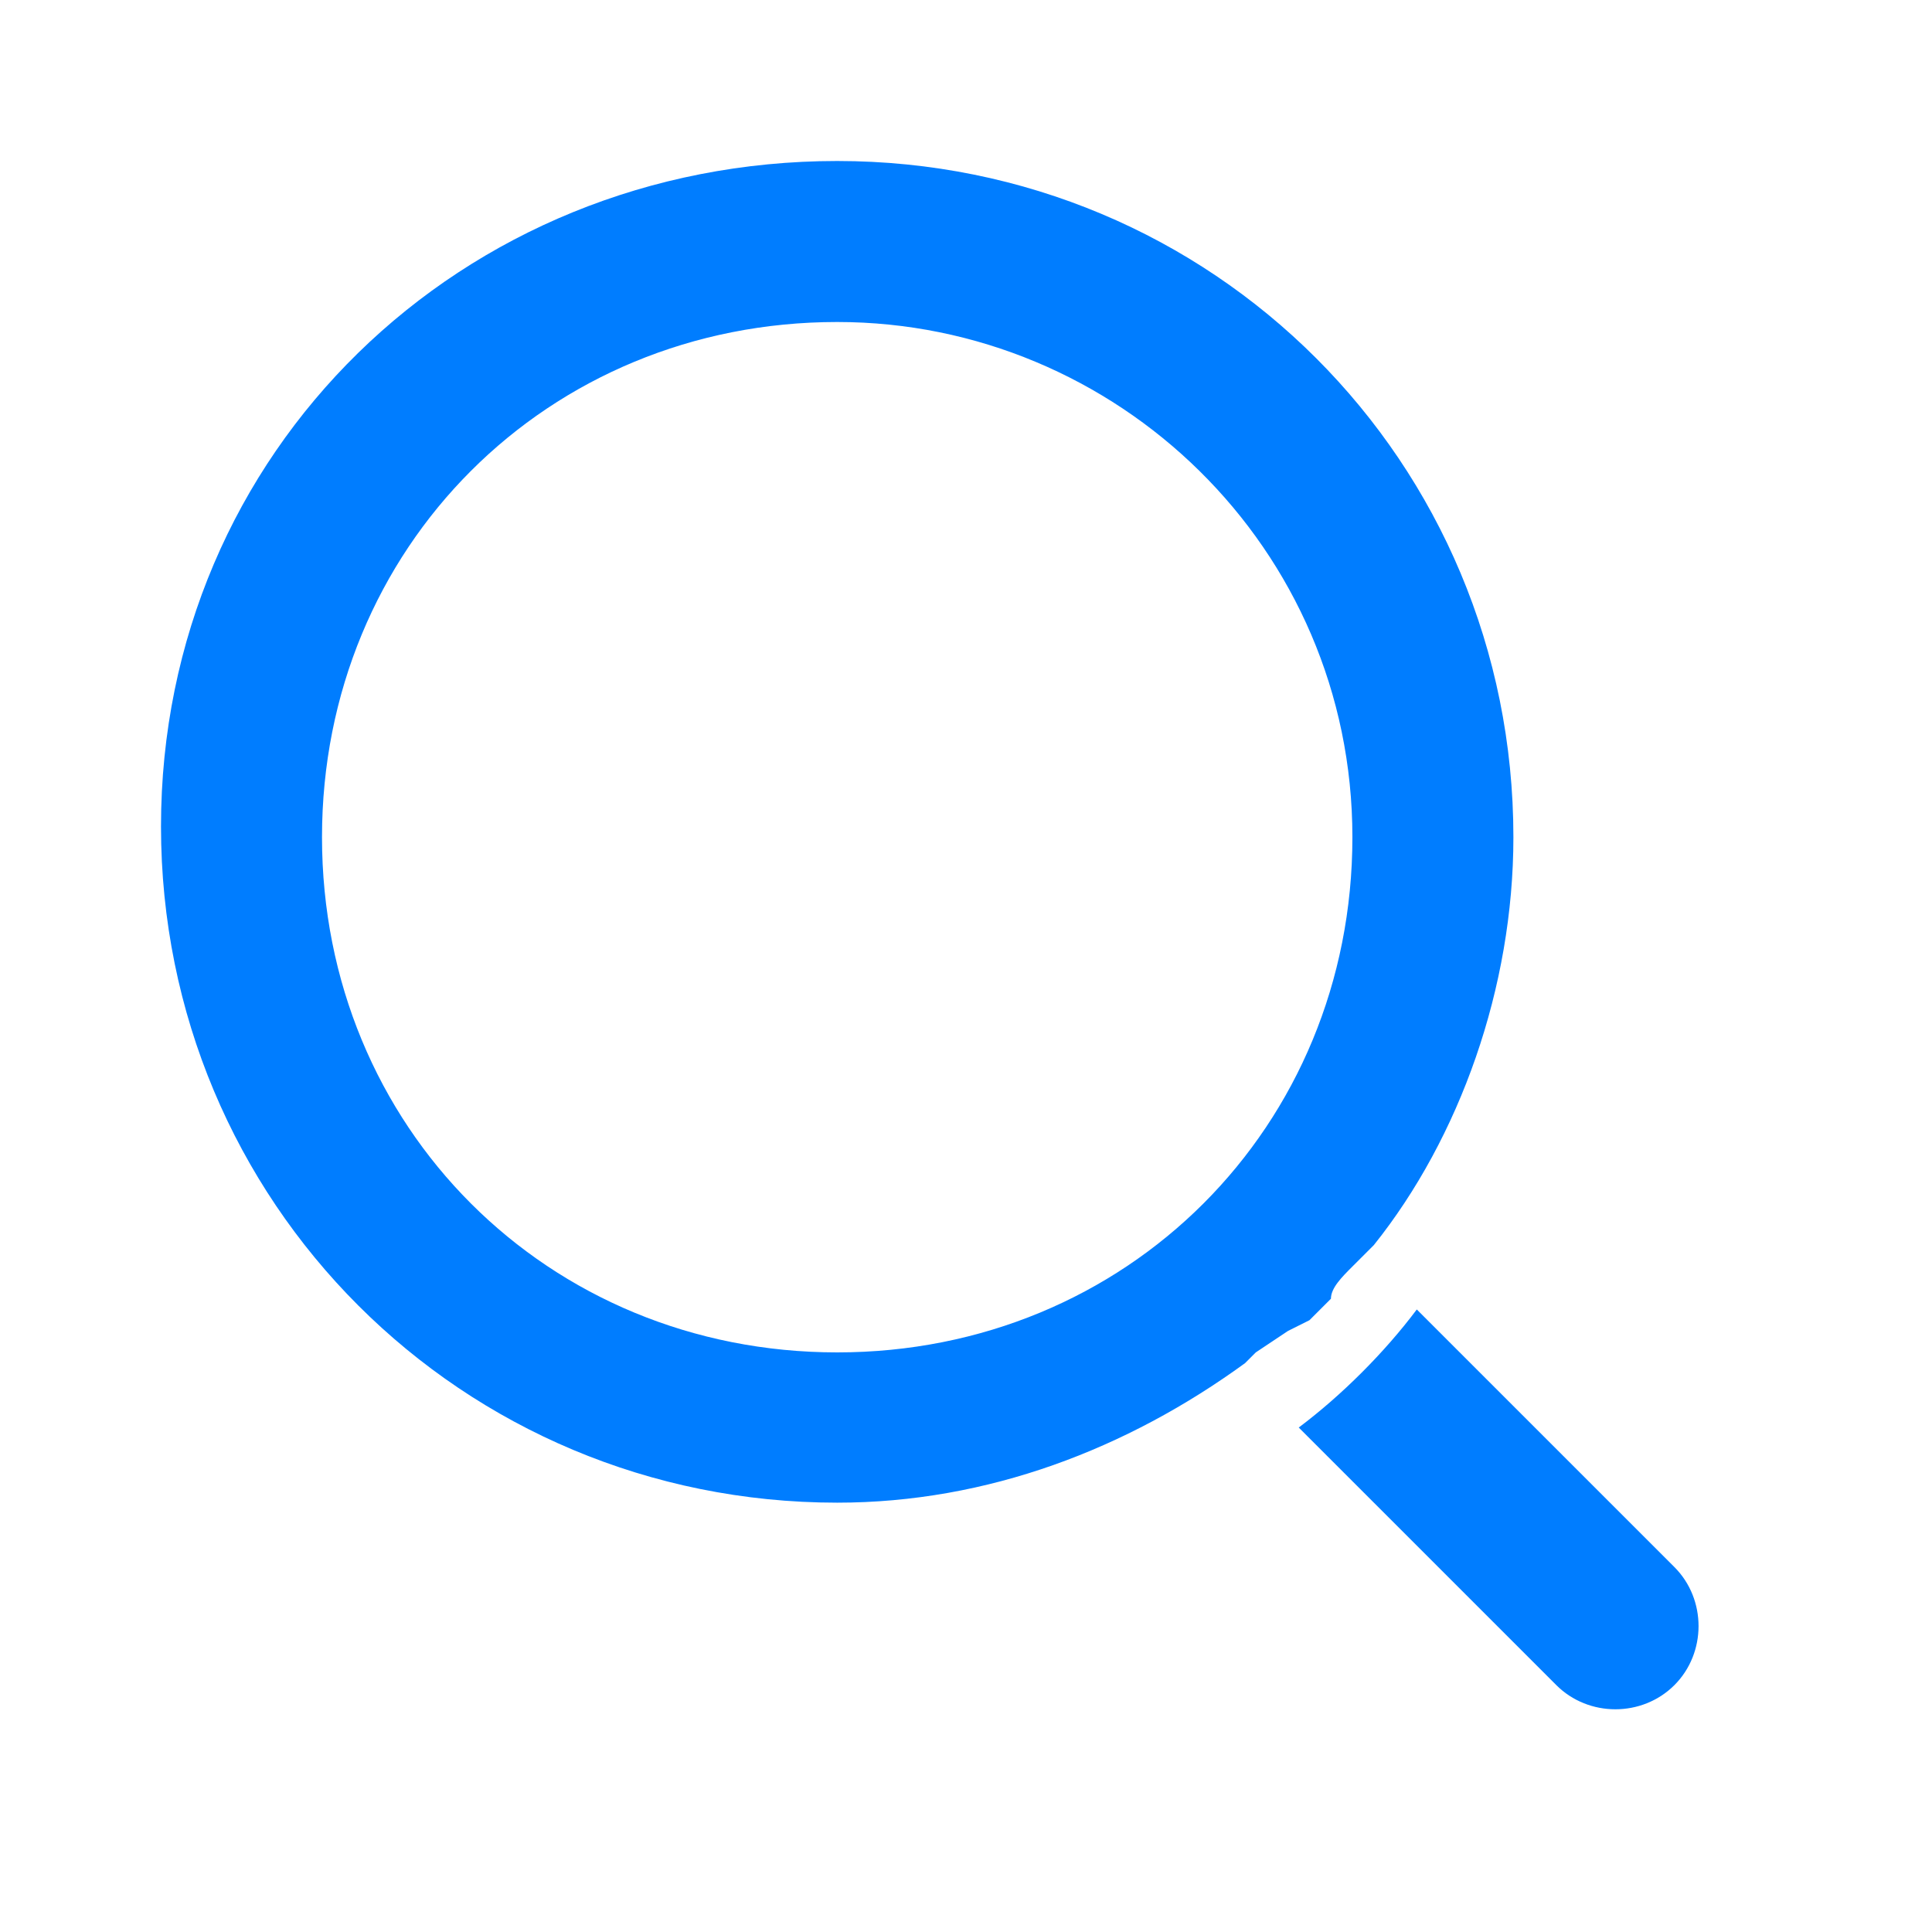
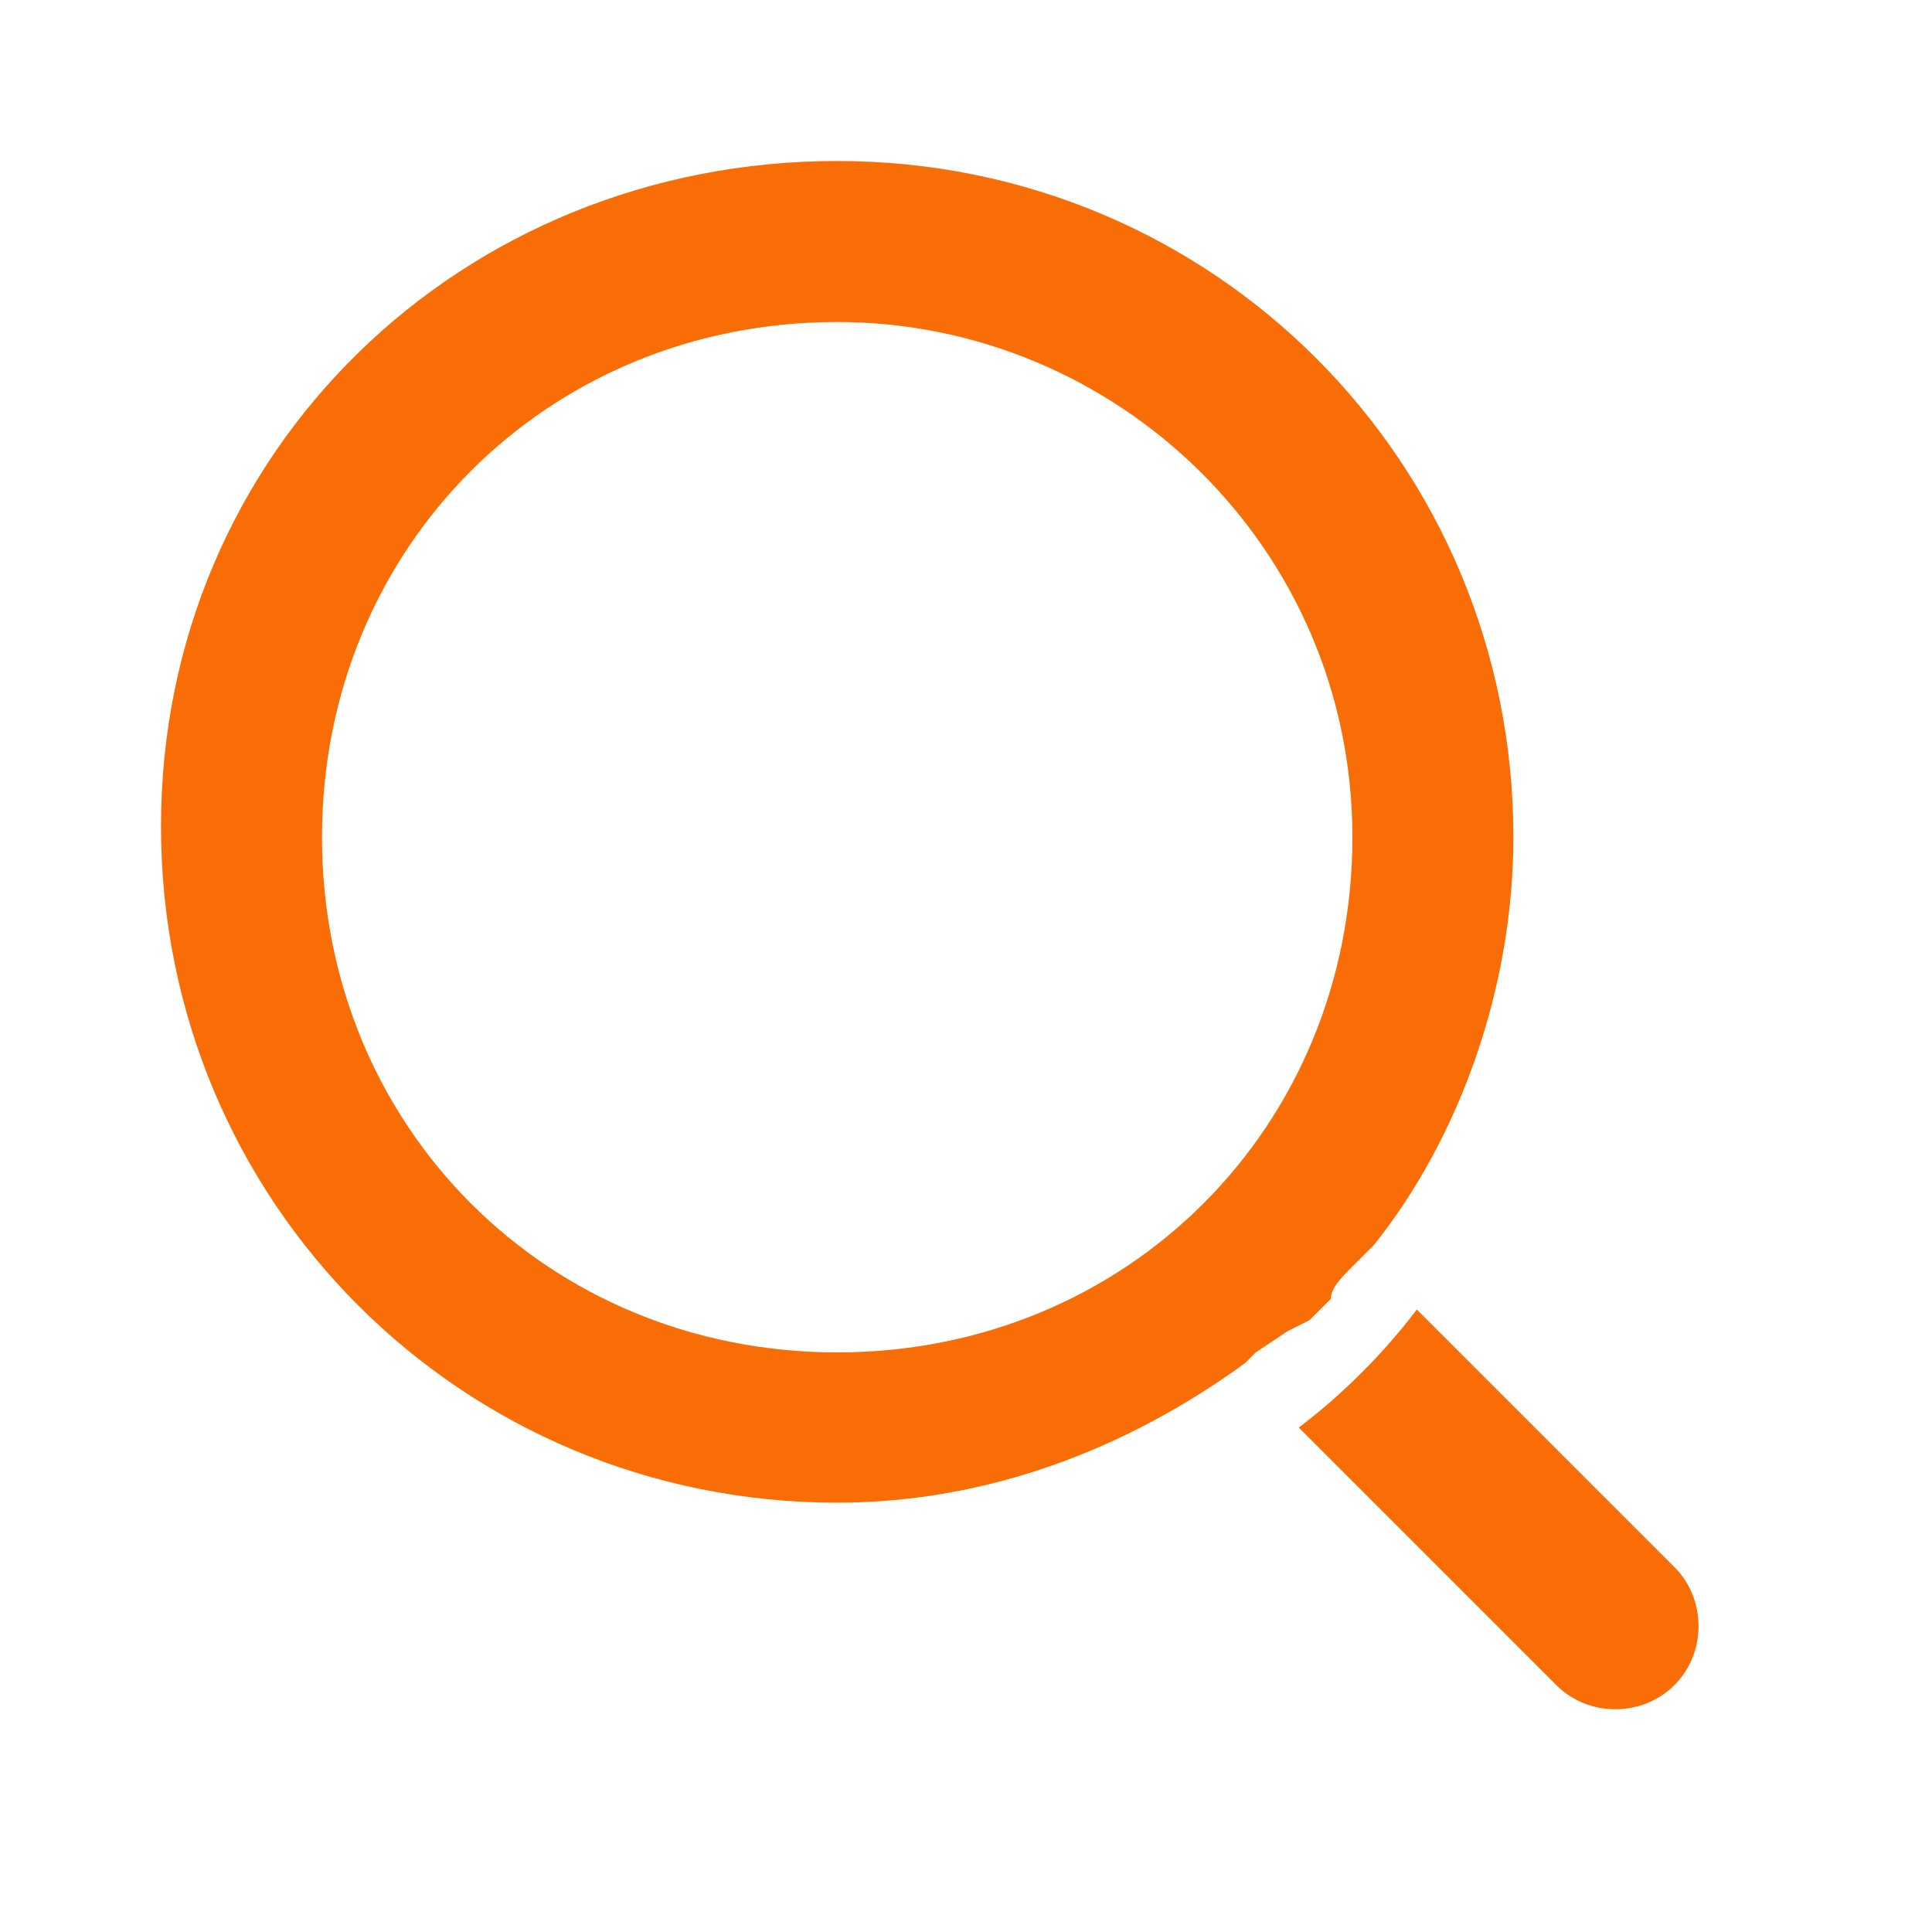
<svg xmlns="http://www.w3.org/2000/svg" version="1.1" id="图层_1" x="0px" y="0px" viewBox="0 0 18 18" style="enable-background:new 0 0 18 18;" xml:space="preserve">
  <style type="text/css">
- 	.st0{fill:#007DFF;}
+ 	.st0{fill:#F86D05;}
</style>
  <path class="st0" d="M13.2,12.2l2.4,2.4c0.3,0.3,0.3,0.8,0,1.1s-0.8,0.3-1.1,0l-2.4-2.4C12.5,13,12.9,12.6,13.2,12.2z M7.8,1.5  c3.5,0,6.3,2.8,6.3,6.3c0,1.4-0.5,2.8-1.3,3.8l-0.2,0.2c-0.1,0.1-0.2,0.2-0.2,0.3l-0.1,0.1l0,0l-0.1,0.1l0,0L12,12.4l0,0l-0.3,0.2  l0,0l-0.1,0.1l0,0c-1.1,0.8-2.4,1.3-3.8,1.3c-3.5,0-6.3-2.8-6.3-6.3S4.3,1.5,7.8,1.5z M7.8,3C5.1,3,3,5.1,3,7.8s2.1,4.8,4.8,4.8  s4.8-2.1,4.8-4.8S10.4,3,7.8,3z" />
</svg>
